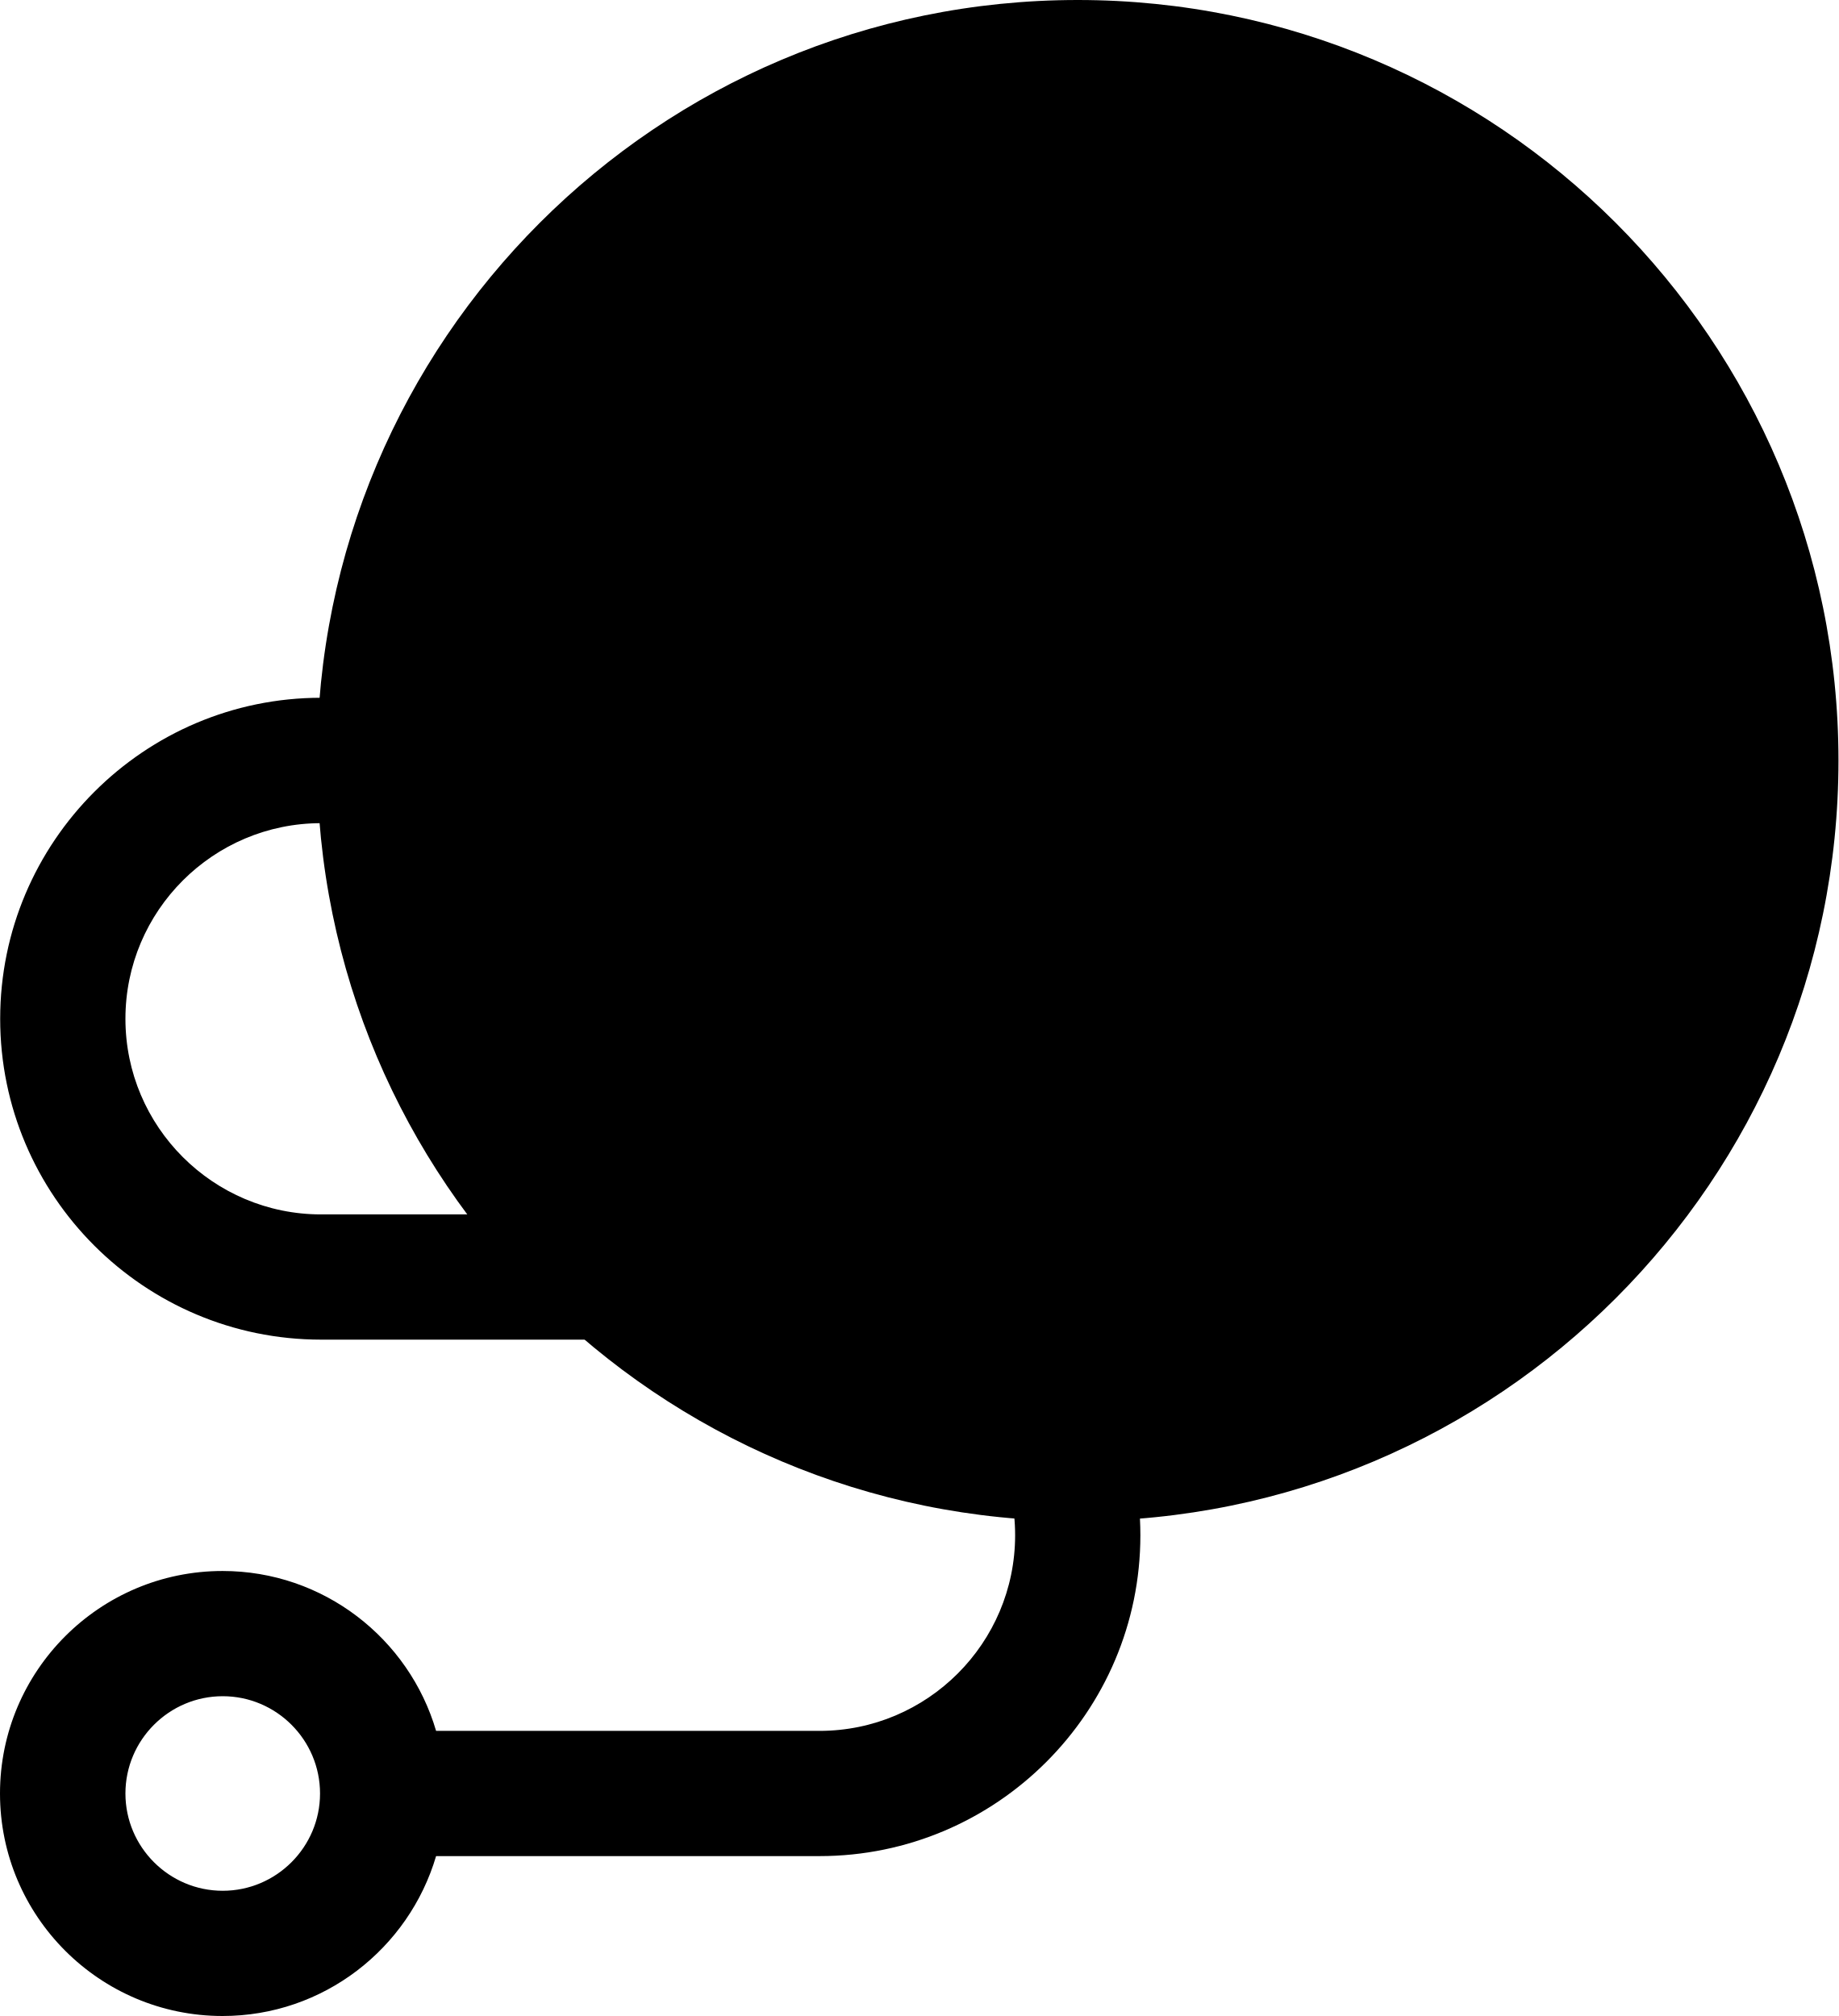
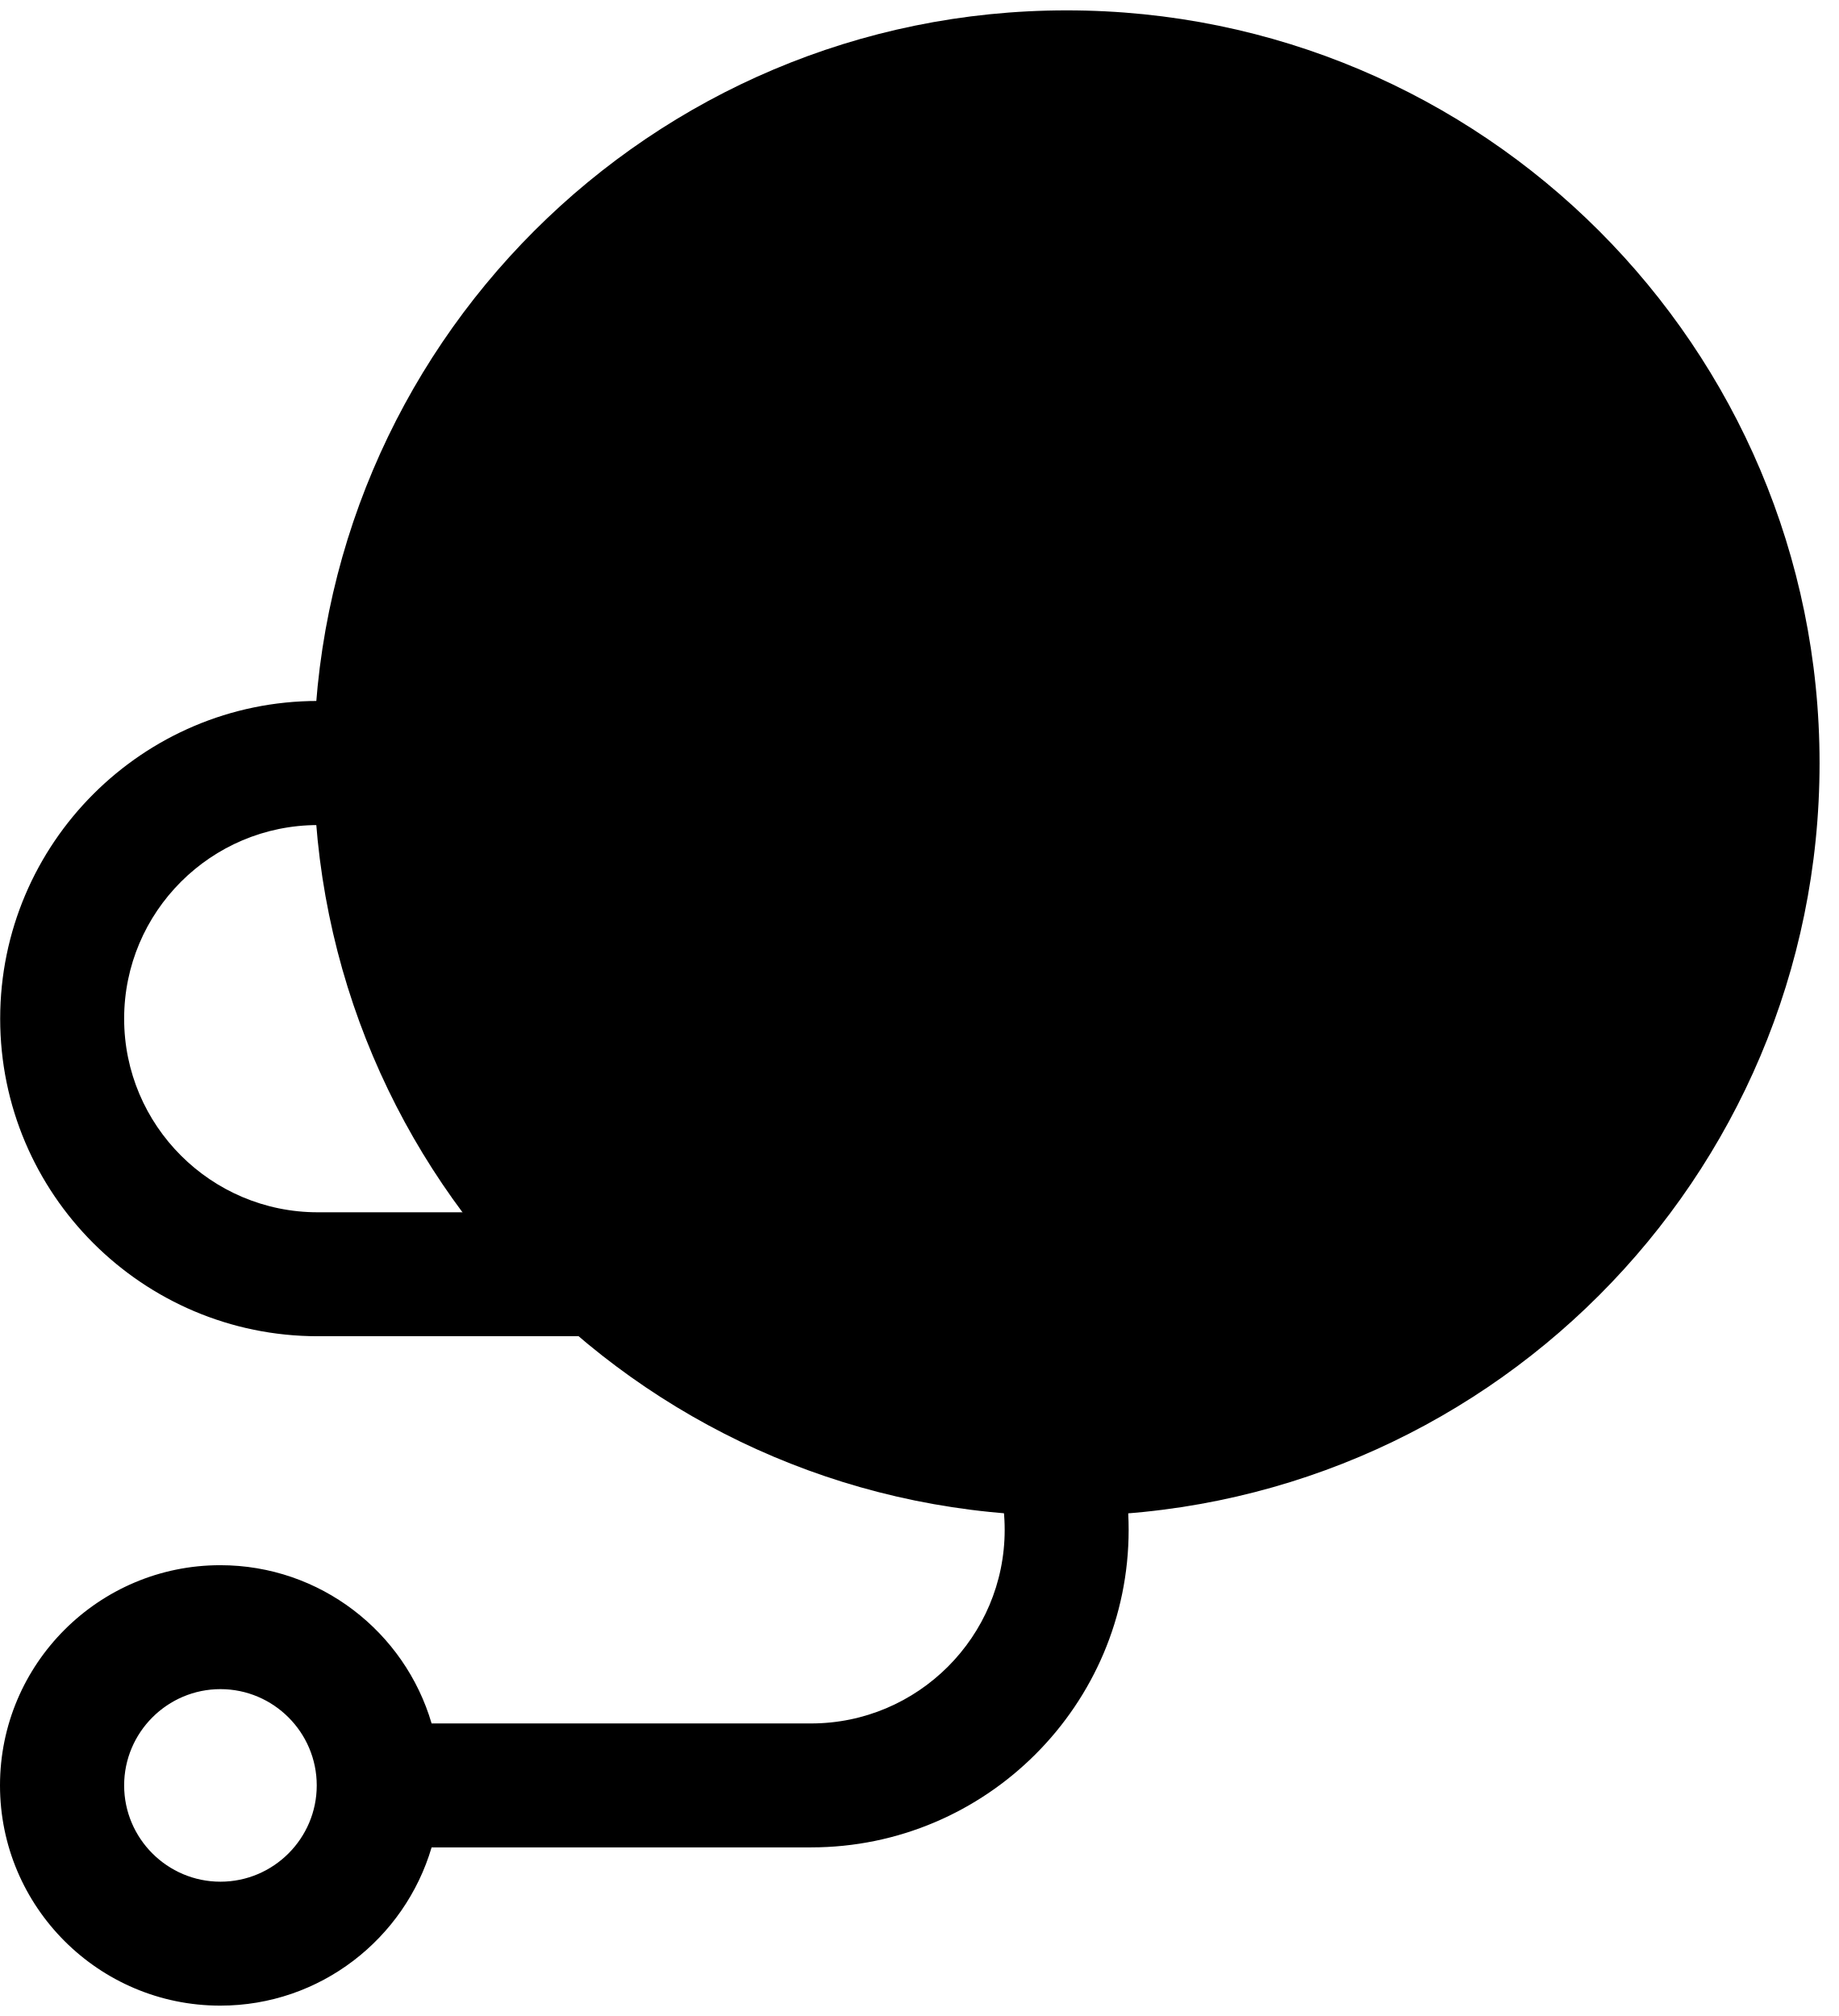
- <svg xmlns="http://www.w3.org/2000/svg" class="alpha-icon" viewBox="0 0 103.92 113.98" width="103.92" height="113.98">
+ <svg xmlns="http://www.w3.org/2000/svg" class="alpha-icon" viewBox="0 0 105 113.98" width="103.92" height="113.98">
  <circle class="fill-alpha-yellow" cx="60.92" cy="43" r="43" />
  <path class="fill-alpha-blue" d="M 46.32,68.66 H 18.15 c -6.1,0 -11.06,-4.96 -11.06,-11.06 0,-6.1 4.96,-11.06 11.06,-11.06 h 42.78 v -7.09 H 18.15 c -10,0 -18.14,8.14 -18.14,18.15 0,10.01 8.14,18.14 18.14,18.14 h 28.17 c 6.1,0 11.06,4.96 11.06,11.06 0,6.1 -4.96,11.06 -11.06,11.06 H 24.65 c -1.53,-5.22 -6.36,-9.04 -12.07,-9.04 -6.94,0 -12.58,5.64 -12.58,12.58 0,6.94 5.64,12.58 12.58,12.58 5.71,0 10.53,-3.82 12.07,-9.04 h 21.67 c 10,0 18.14,-8.14 18.14,-18.14 0,-10 -8.14,-18.14 -18.14,-18.14 z M 12.59,106.9 c -3.03,0 -5.5,-2.47 -5.5,-5.5 0,-3.03 2.47,-5.5 5.5,-5.5 3.03,0 5.5,2.47 5.5,5.5 0,3.03 -2.47,5.5 -5.5,5.5 z" />
</svg>
